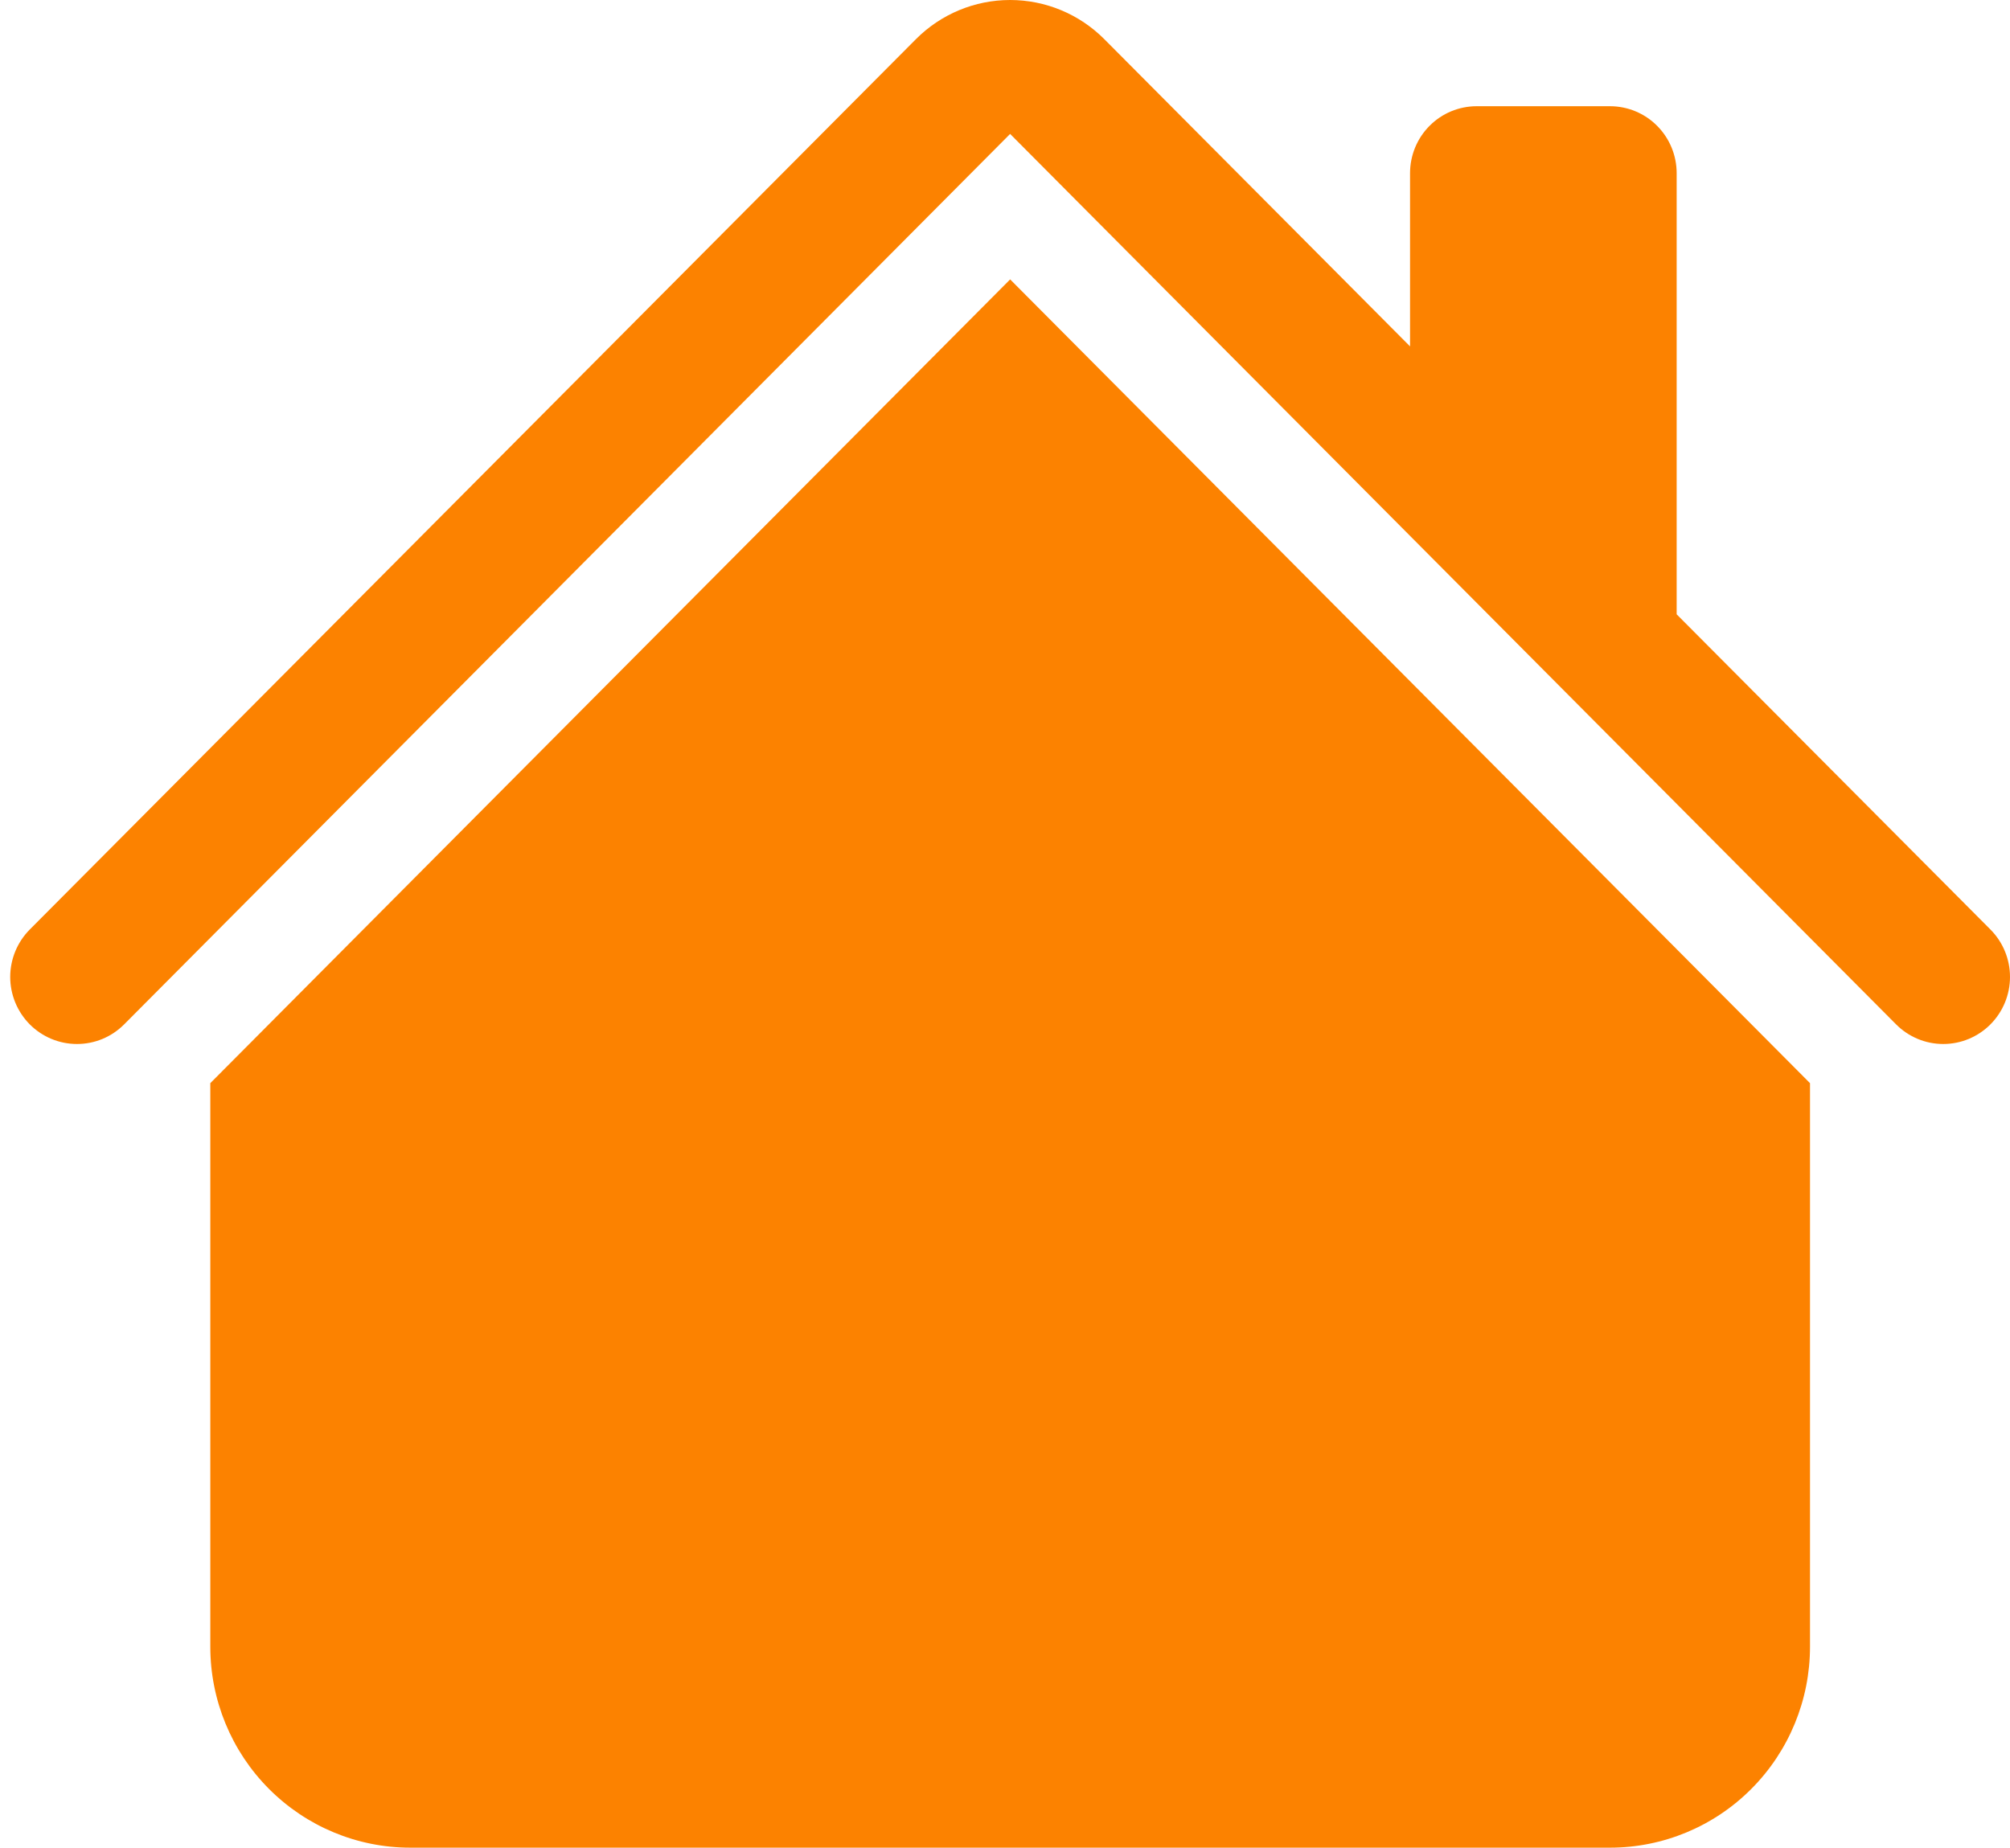
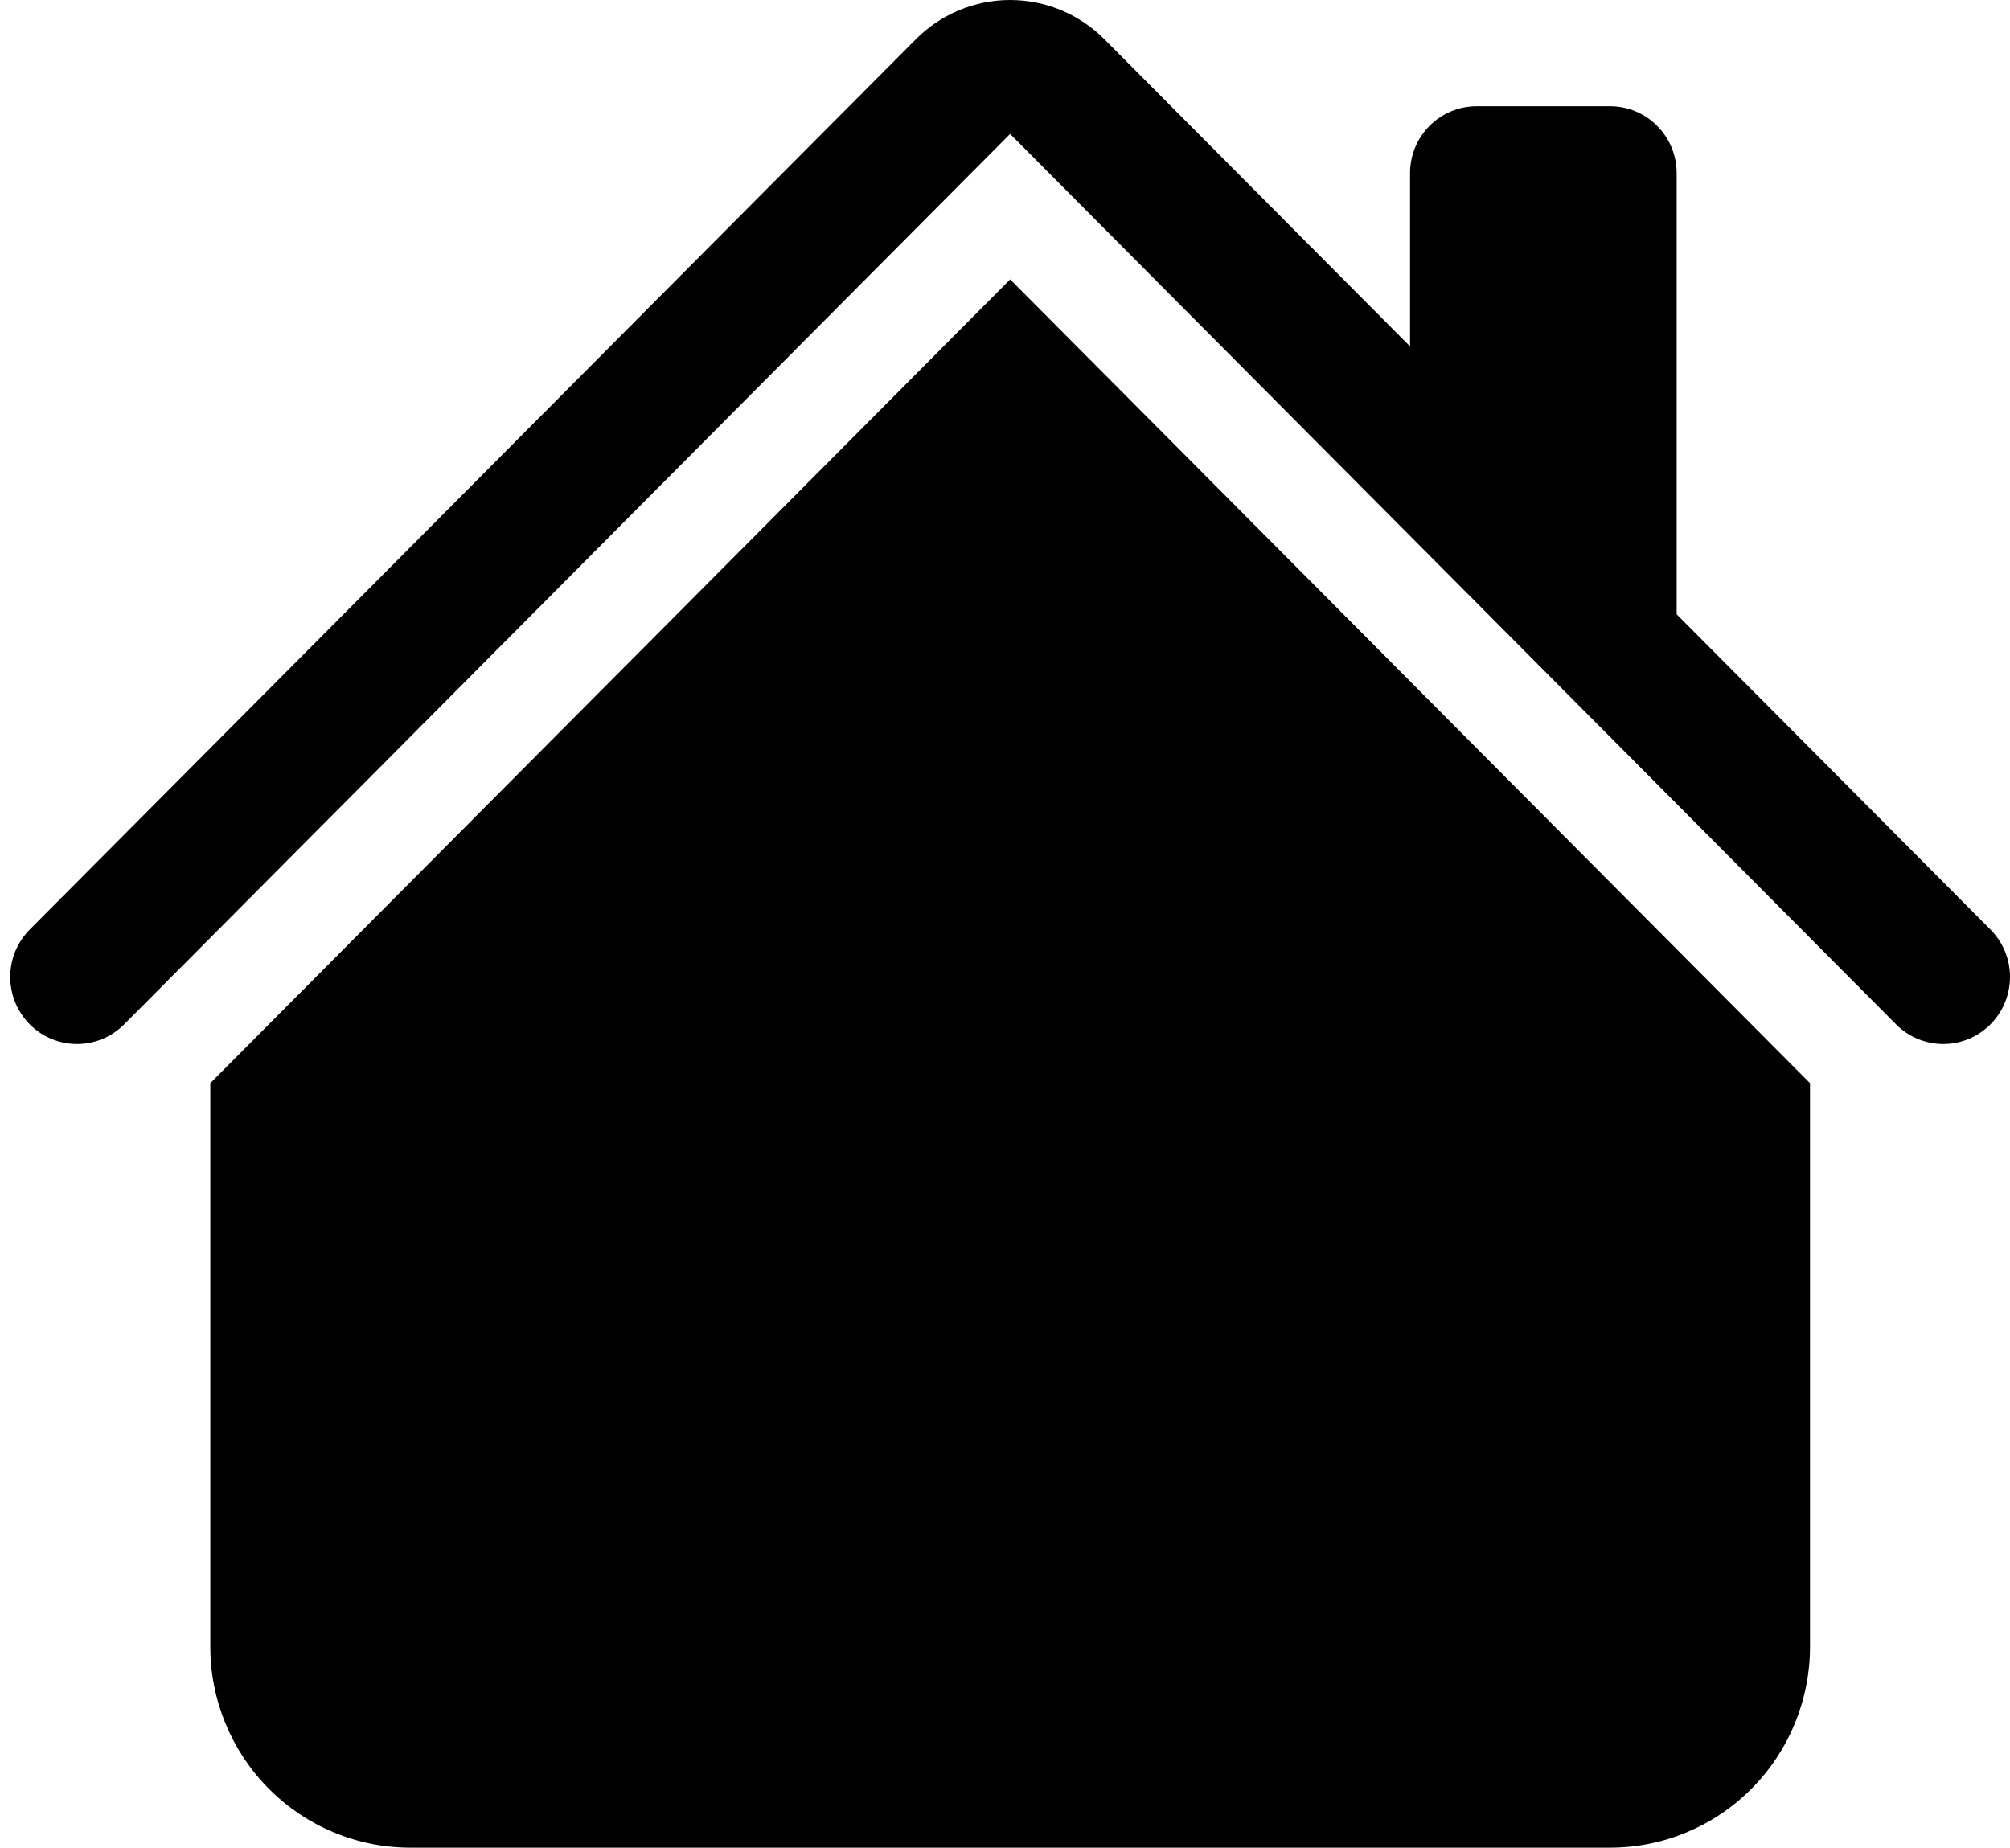
<svg xmlns="http://www.w3.org/2000/svg" width="62" height="57" viewBox="0 0 62 57" fill="none">
-   <path d="M34.065 1.21C33.294 0.435 32.248 0 31.158 0C30.067 0 29.022 0.435 28.251 1.21L0.918 28.678C0.727 28.87 0.576 29.098 0.472 29.349C0.369 29.6 0.315 29.869 0.315 30.141C0.315 30.413 0.369 30.682 0.472 30.933C0.576 31.184 0.727 31.412 0.918 31.604C1.304 31.992 1.828 32.21 2.374 32.21C2.644 32.21 2.912 32.157 3.162 32.053C3.412 31.949 3.638 31.796 3.83 31.604L31.158 4.132L58.486 31.604C58.872 31.992 59.395 32.21 59.941 32.21C60.487 32.21 61.011 31.992 61.397 31.604C61.783 31.216 62 30.69 62 30.141C62 29.592 61.783 29.066 61.397 28.678L51.718 18.953V5.343C51.718 4.795 51.501 4.269 51.115 3.882C50.73 3.494 50.207 3.277 49.661 3.277H45.55C45.004 3.277 44.481 3.494 44.096 3.882C43.71 4.269 43.494 4.795 43.494 5.343V10.687L34.065 1.21Z" fill="#FC8200" />
-   <path d="M31.159 8.62L55.831 33.418V50.806C55.831 52.45 55.181 54.027 54.024 55.189C52.867 56.352 51.299 57.005 49.663 57.005H12.655C11.019 57.005 9.451 56.352 8.294 55.189C7.137 54.027 6.487 52.45 6.487 50.806V33.418L31.159 8.62Z" fill="#FC8200" />
+   <path d="M34.065 1.21C33.294 0.435 32.248 0 31.158 0C30.067 0 29.022 0.435 28.251 1.21L0.918 28.678C0.727 28.87 0.576 29.098 0.472 29.349C0.369 29.6 0.315 29.869 0.315 30.141C0.315 30.413 0.369 30.682 0.472 30.933C0.576 31.184 0.727 31.412 0.918 31.604C1.304 31.992 1.828 32.21 2.374 32.21C2.644 32.21 2.912 32.157 3.162 32.053C3.412 31.949 3.638 31.796 3.83 31.604L31.158 4.132L58.486 31.604C58.872 31.992 59.395 32.21 59.941 32.21C60.487 32.21 61.011 31.992 61.397 31.604C61.783 31.216 62 30.69 62 30.141C62 29.592 61.783 29.066 61.397 28.678L51.718 18.953V5.343C51.718 4.795 51.501 4.269 51.115 3.882C50.73 3.494 50.207 3.277 49.661 3.277H45.55C45.004 3.277 44.481 3.494 44.096 3.882C43.71 4.269 43.494 4.795 43.494 5.343V10.687L34.065 1.21Z" fill="currentColor" />
+   <path d="M31.159 8.62L55.831 33.418V50.806C55.831 52.45 55.181 54.027 54.024 55.189C52.867 56.352 51.299 57.005 49.663 57.005H12.655C11.019 57.005 9.451 56.352 8.294 55.189C7.137 54.027 6.487 52.45 6.487 50.806V33.418L31.159 8.62Z" fill="currentColor" />
</svg>
